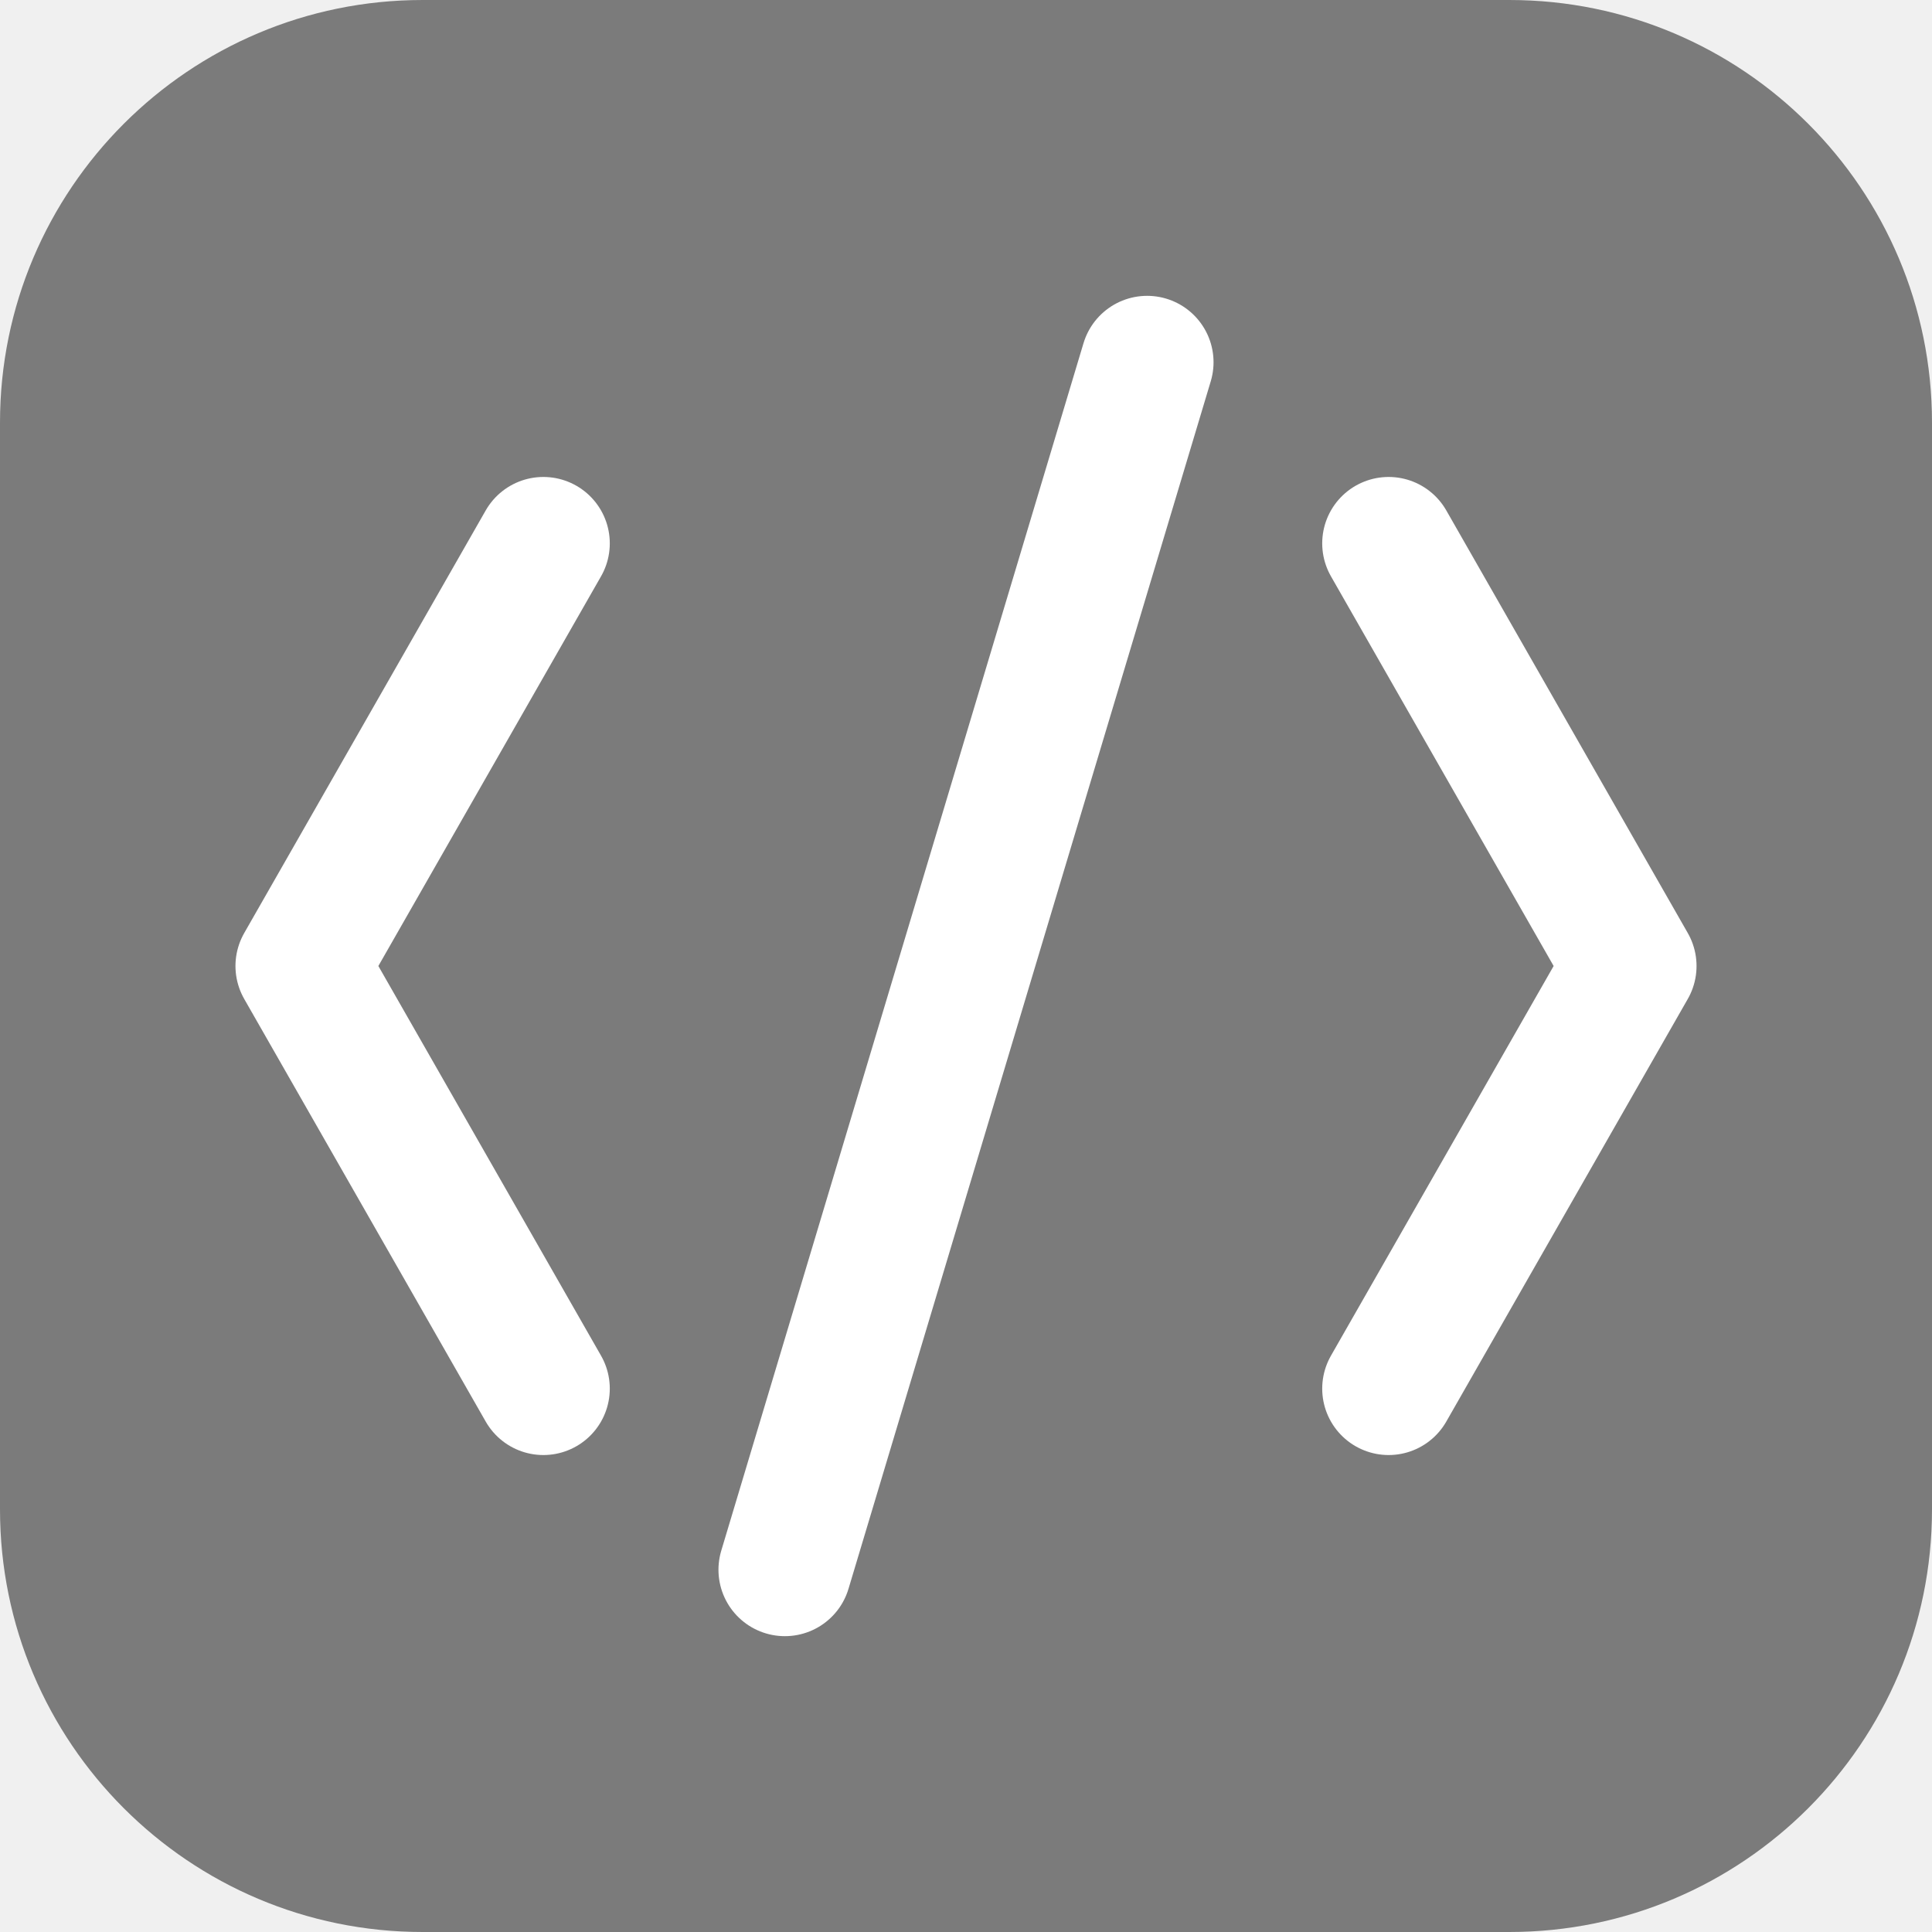
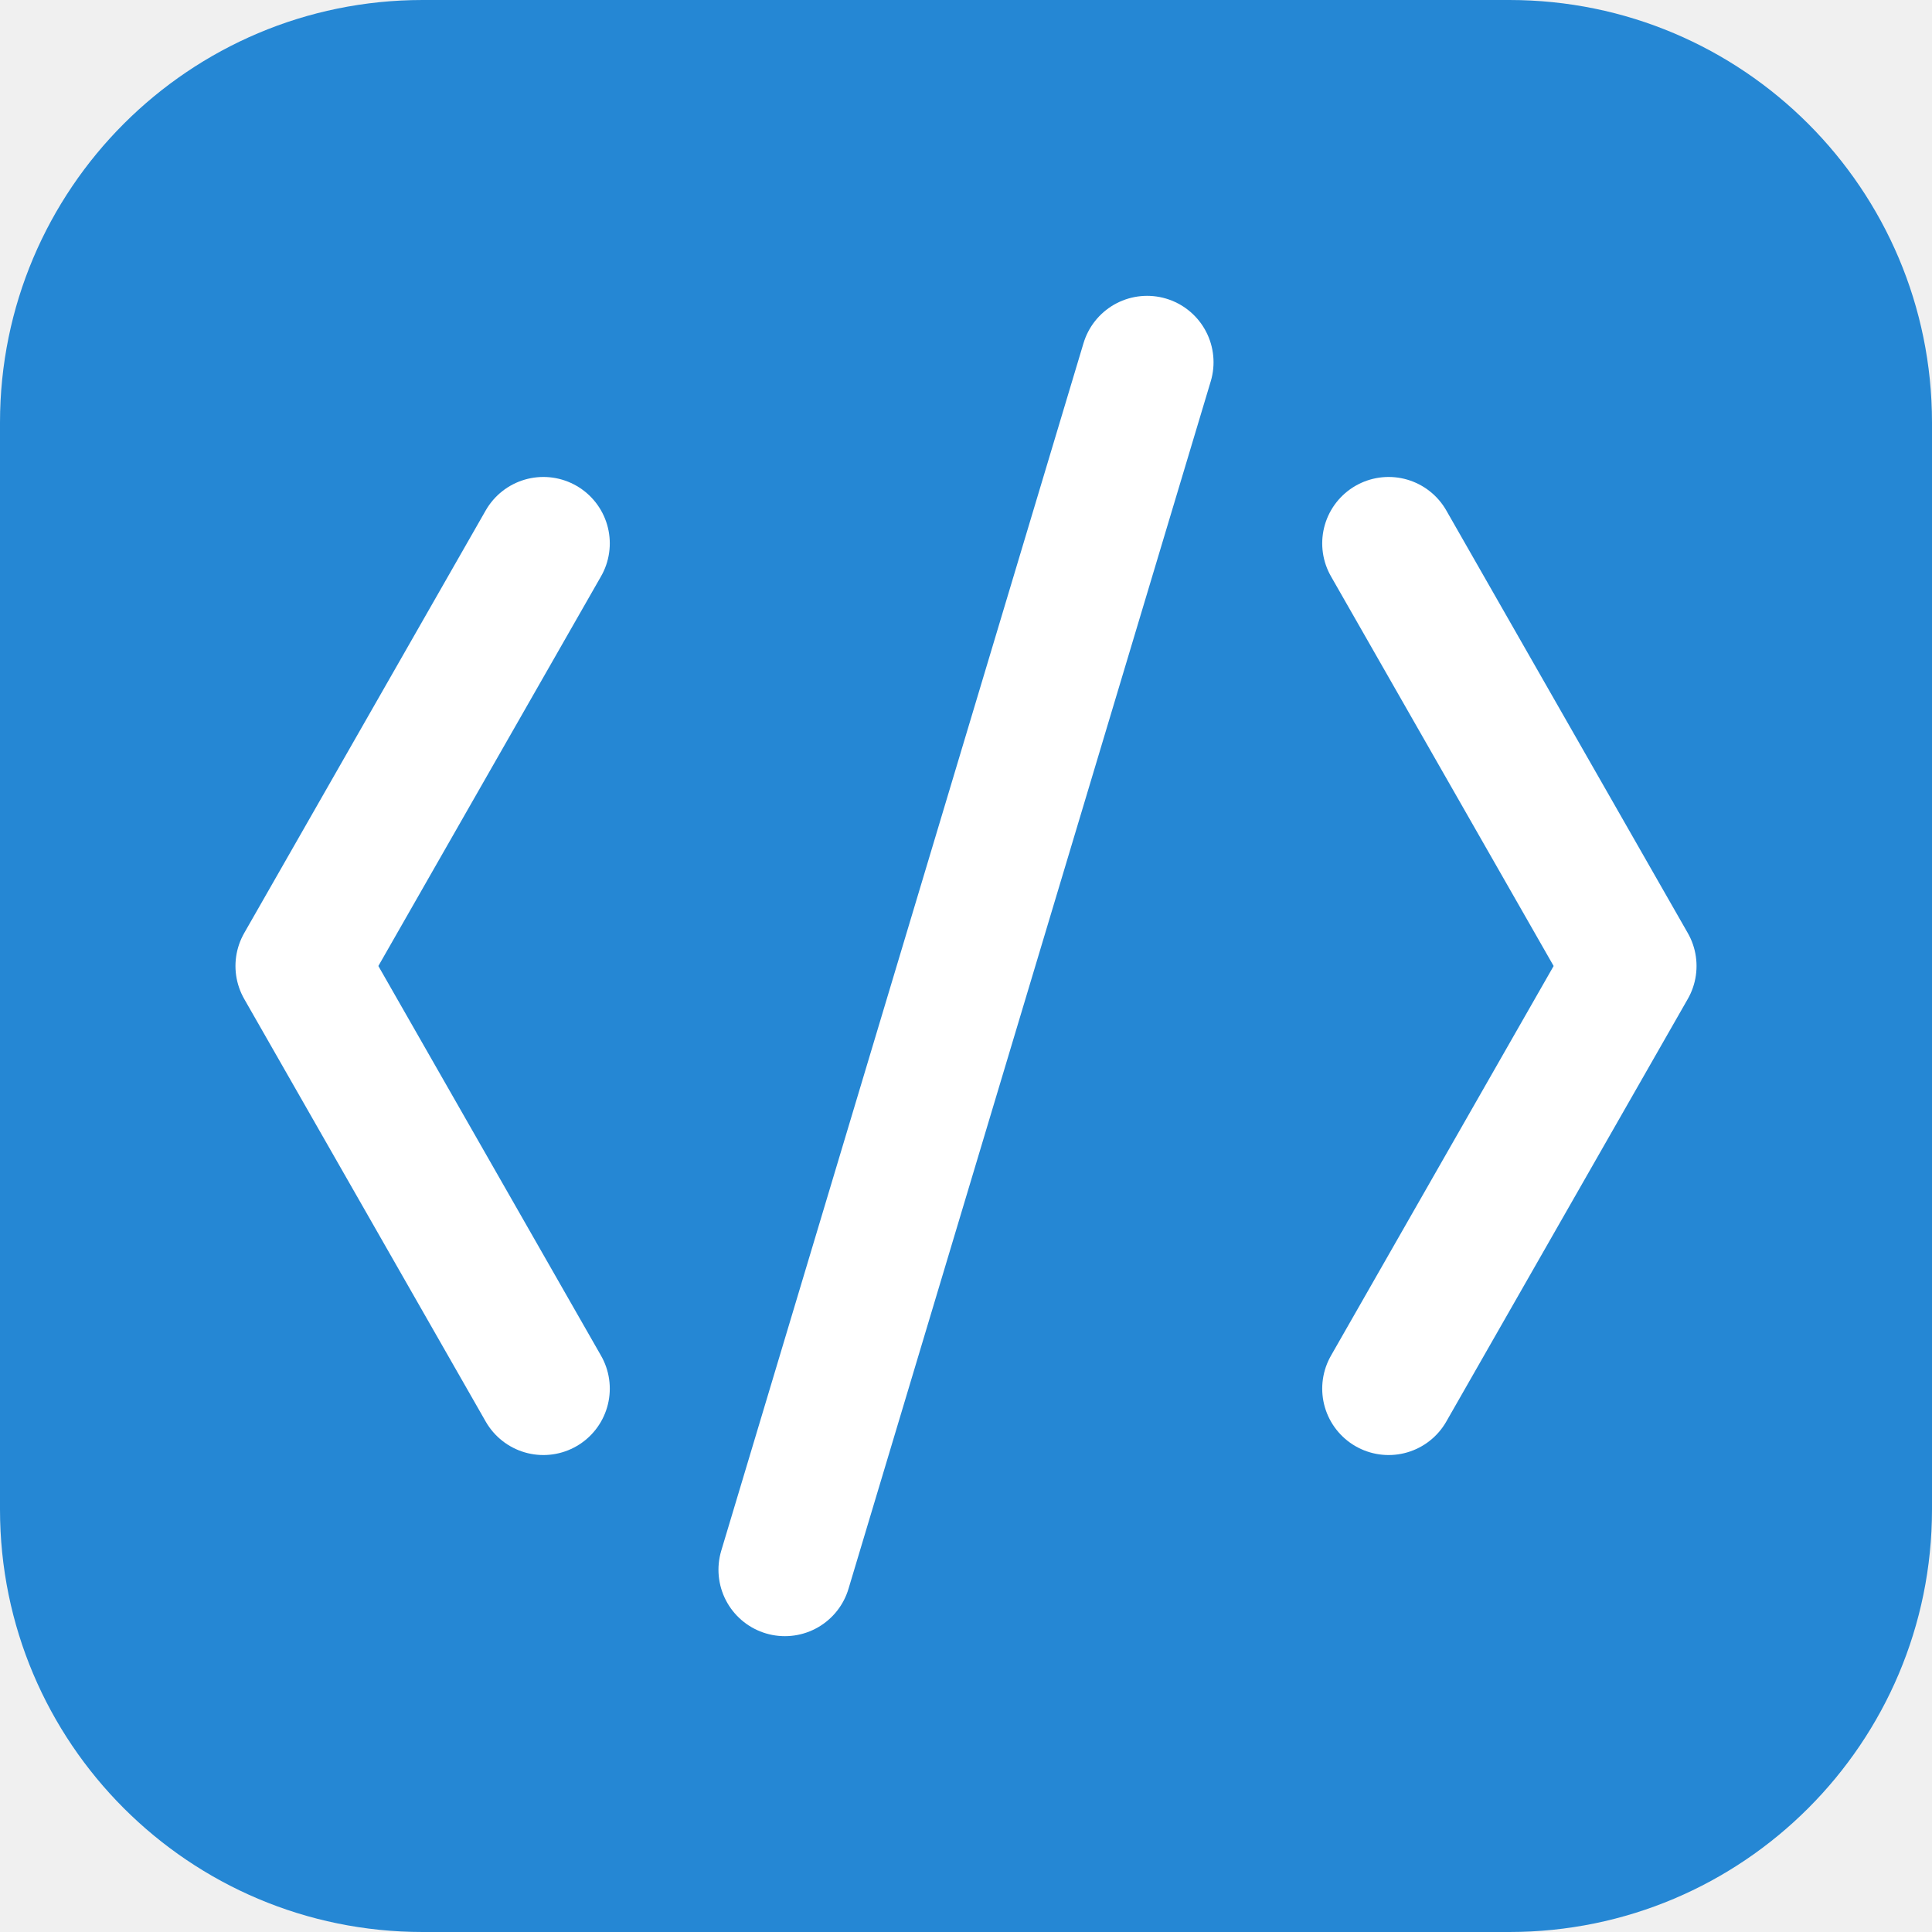
<svg xmlns="http://www.w3.org/2000/svg" width="32" height="32" viewBox="0 0 32 32">
-   <rect width="32" height="32" rx="7" fill="#7b7b7b" />
+   <rect width="32" height="32" rx="7" fill="#2587d4" />
  <path d="M9 9l-4 7 4 7M23 9l4 7-4 7M19 6l-6 20" fill="none" stroke="white" stroke-width="2.2" stroke-linecap="round" stroke-linejoin="round" />
</svg>
